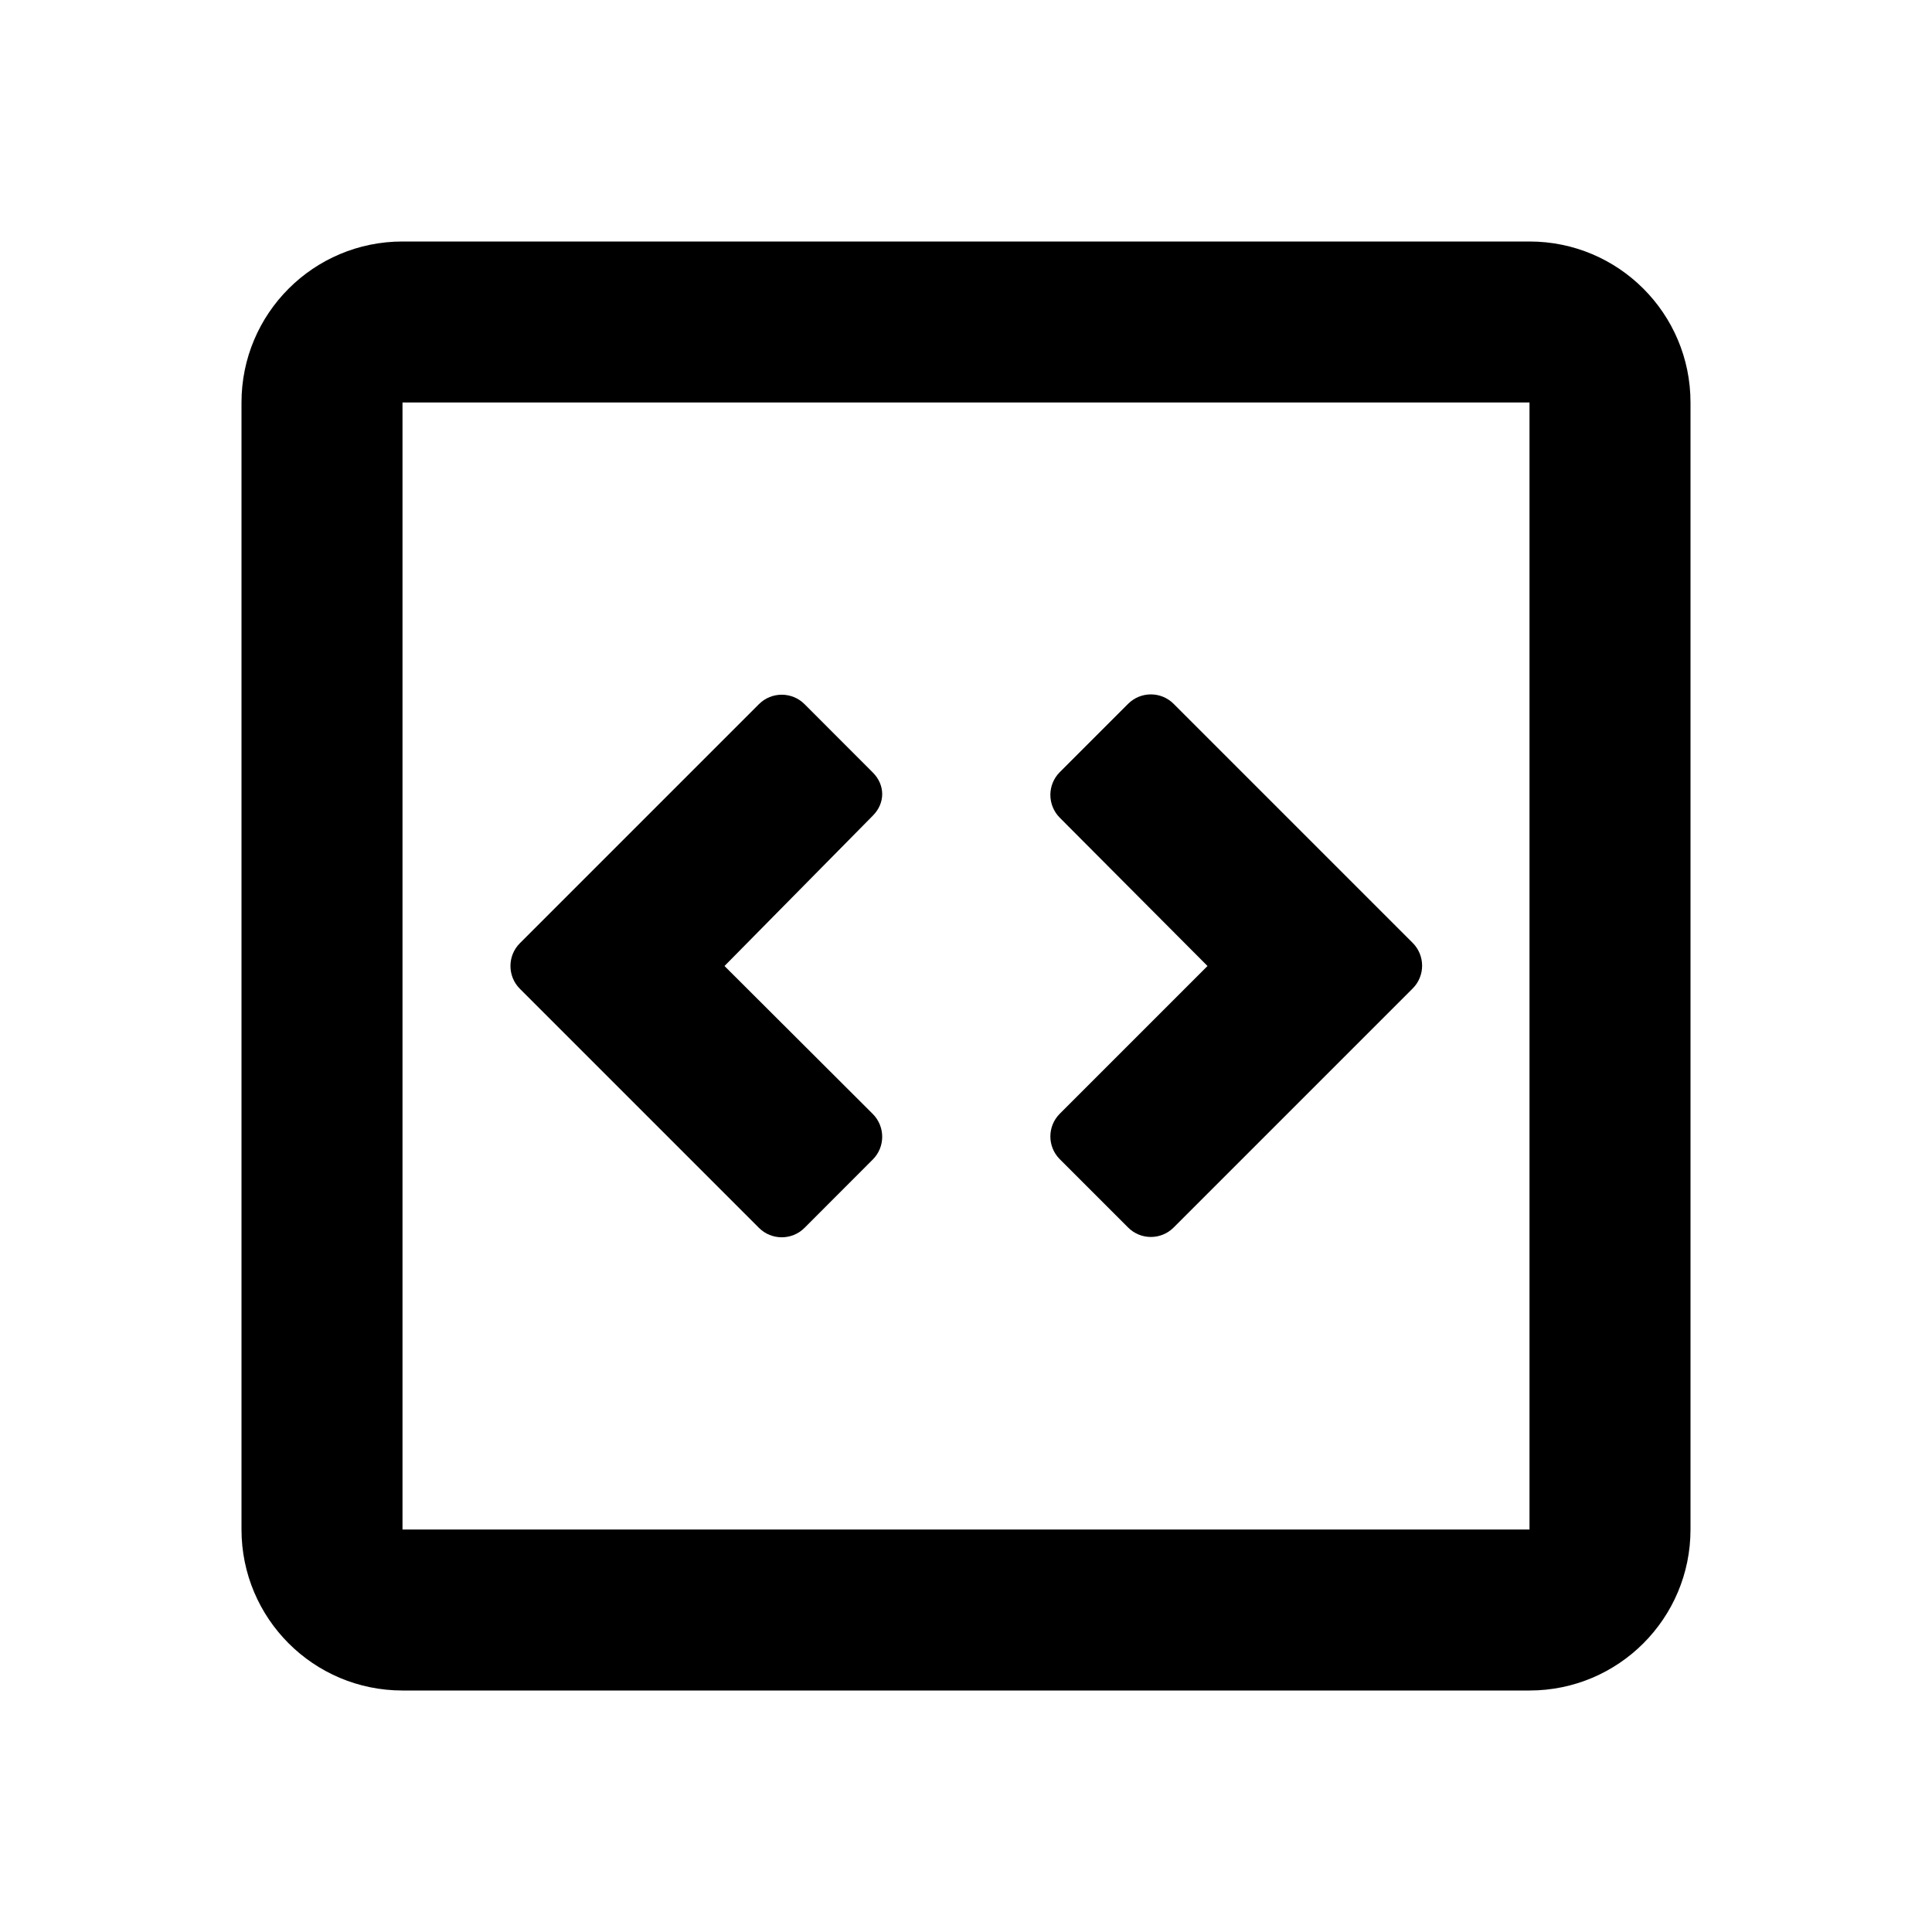
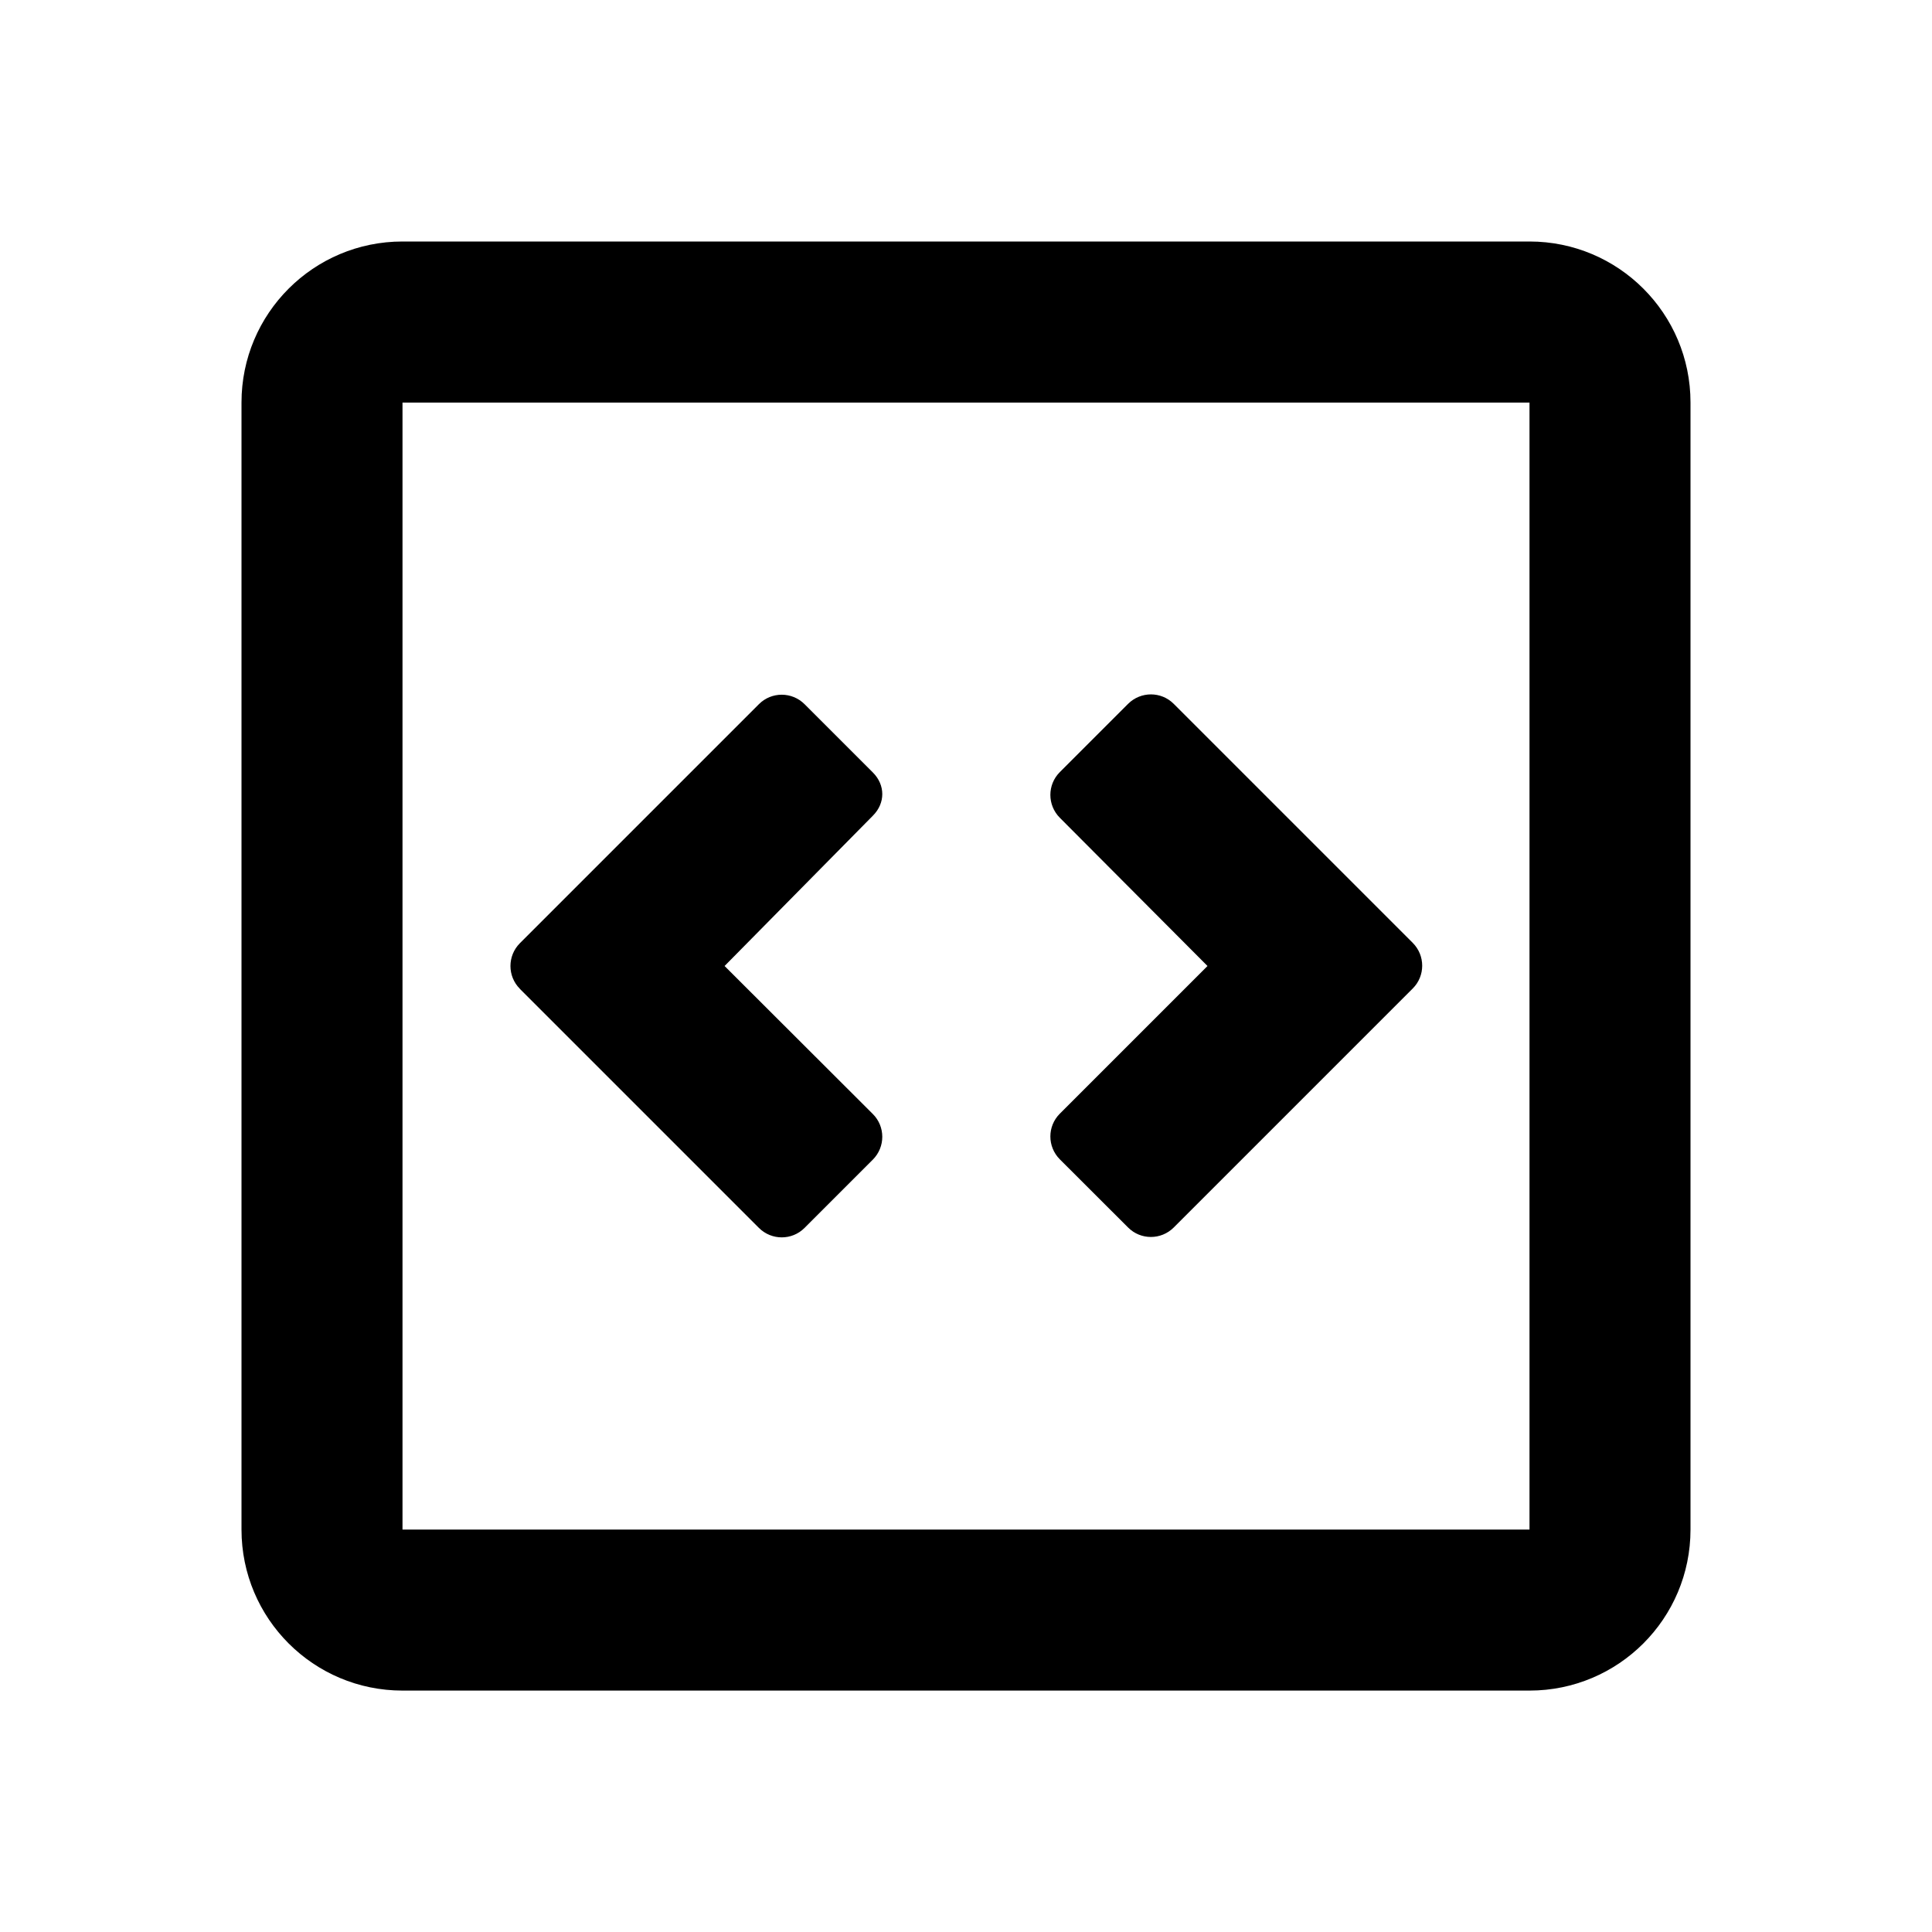
- <svg xmlns="http://www.w3.org/2000/svg" width="24" height="24" viewBox="0 0 24 24" fill="none">
-   <path d="M10.842 10.133C10.998 9.977 10.998 9.752 10.842 9.596L9.994 8.747C9.838 8.591 9.584 8.591 9.428 8.747L6.458 11.717C6.302 11.873 6.302 12.127 6.458 12.283L9.428 15.253C9.584 15.409 9.838 15.409 9.994 15.253L10.842 14.404C10.998 14.248 10.998 13.995 10.842 13.838L9 12L10.842 10.133Z" fill="black" />
-   <path d="M13.165 9.592C13.009 9.748 13.009 10.001 13.165 10.158L15 12L13.165 13.835C13.009 13.991 13.009 14.244 13.165 14.4L14.014 15.249C14.17 15.405 14.423 15.405 14.579 15.249L17.549 12.279C17.705 12.123 17.705 11.87 17.549 11.713L14.579 8.743C14.423 8.587 14.17 8.587 14.014 8.743L13.165 9.592Z" fill="black" />
-   <path fill-rule="evenodd" clip-rule="evenodd" d="M21 5C21 3.895 20.105 3 19 3H5C3.895 3 3 3.895 3 5V19C3 20.105 3.895 21 5 21H19C20.105 21 21 20.105 21 19V5ZM19 5H5V19H19V5Z" fill="black" />
+ <svg xmlns="http://www.w3.org/2000/svg" id="Layer_1" data-name="Layer 1" viewBox="0 0 24 24">
+   <defs>
+     <style>
+       .cls-1 {
+         fill-rule: evenodd;
+         stroke-width: 0px;
+       }
+     </style>
+   </defs>
+   <path class="cls-1" d="m6.458,12.283c-.156-.156-.156-.409,0-.566l2.97-2.97c.156-.156.409-.156.566,0l.849.849c.156.156.156.381,0,.537l-1.842,1.867,1.842,1.839c.156.156.156.409,0,.566l-.849.849c-.156.156-.409.156-.566,0l-2.97-2.97Zm6.707,2.118l.849.848c.156.156.409.156.566,0l2.97-2.97c.156-.156.156-.409,0-.566l-2.97-2.97c-.156-.156-.409-.156-.566,0l-.849.849c-.156.156-.156.409,0,.566l1.835,1.842-1.835,1.835c-.156.156-.156.409,0,.566Zm7.835-9.4v14c0,1.105-.895,2-2,2H5c-1.105,0-2-.895-2-2V5c0-1.105.895-2,2-2h14c1.105,0,2,.895,2,2Zm-2,0H5v14h14V5Z" />
</svg>
